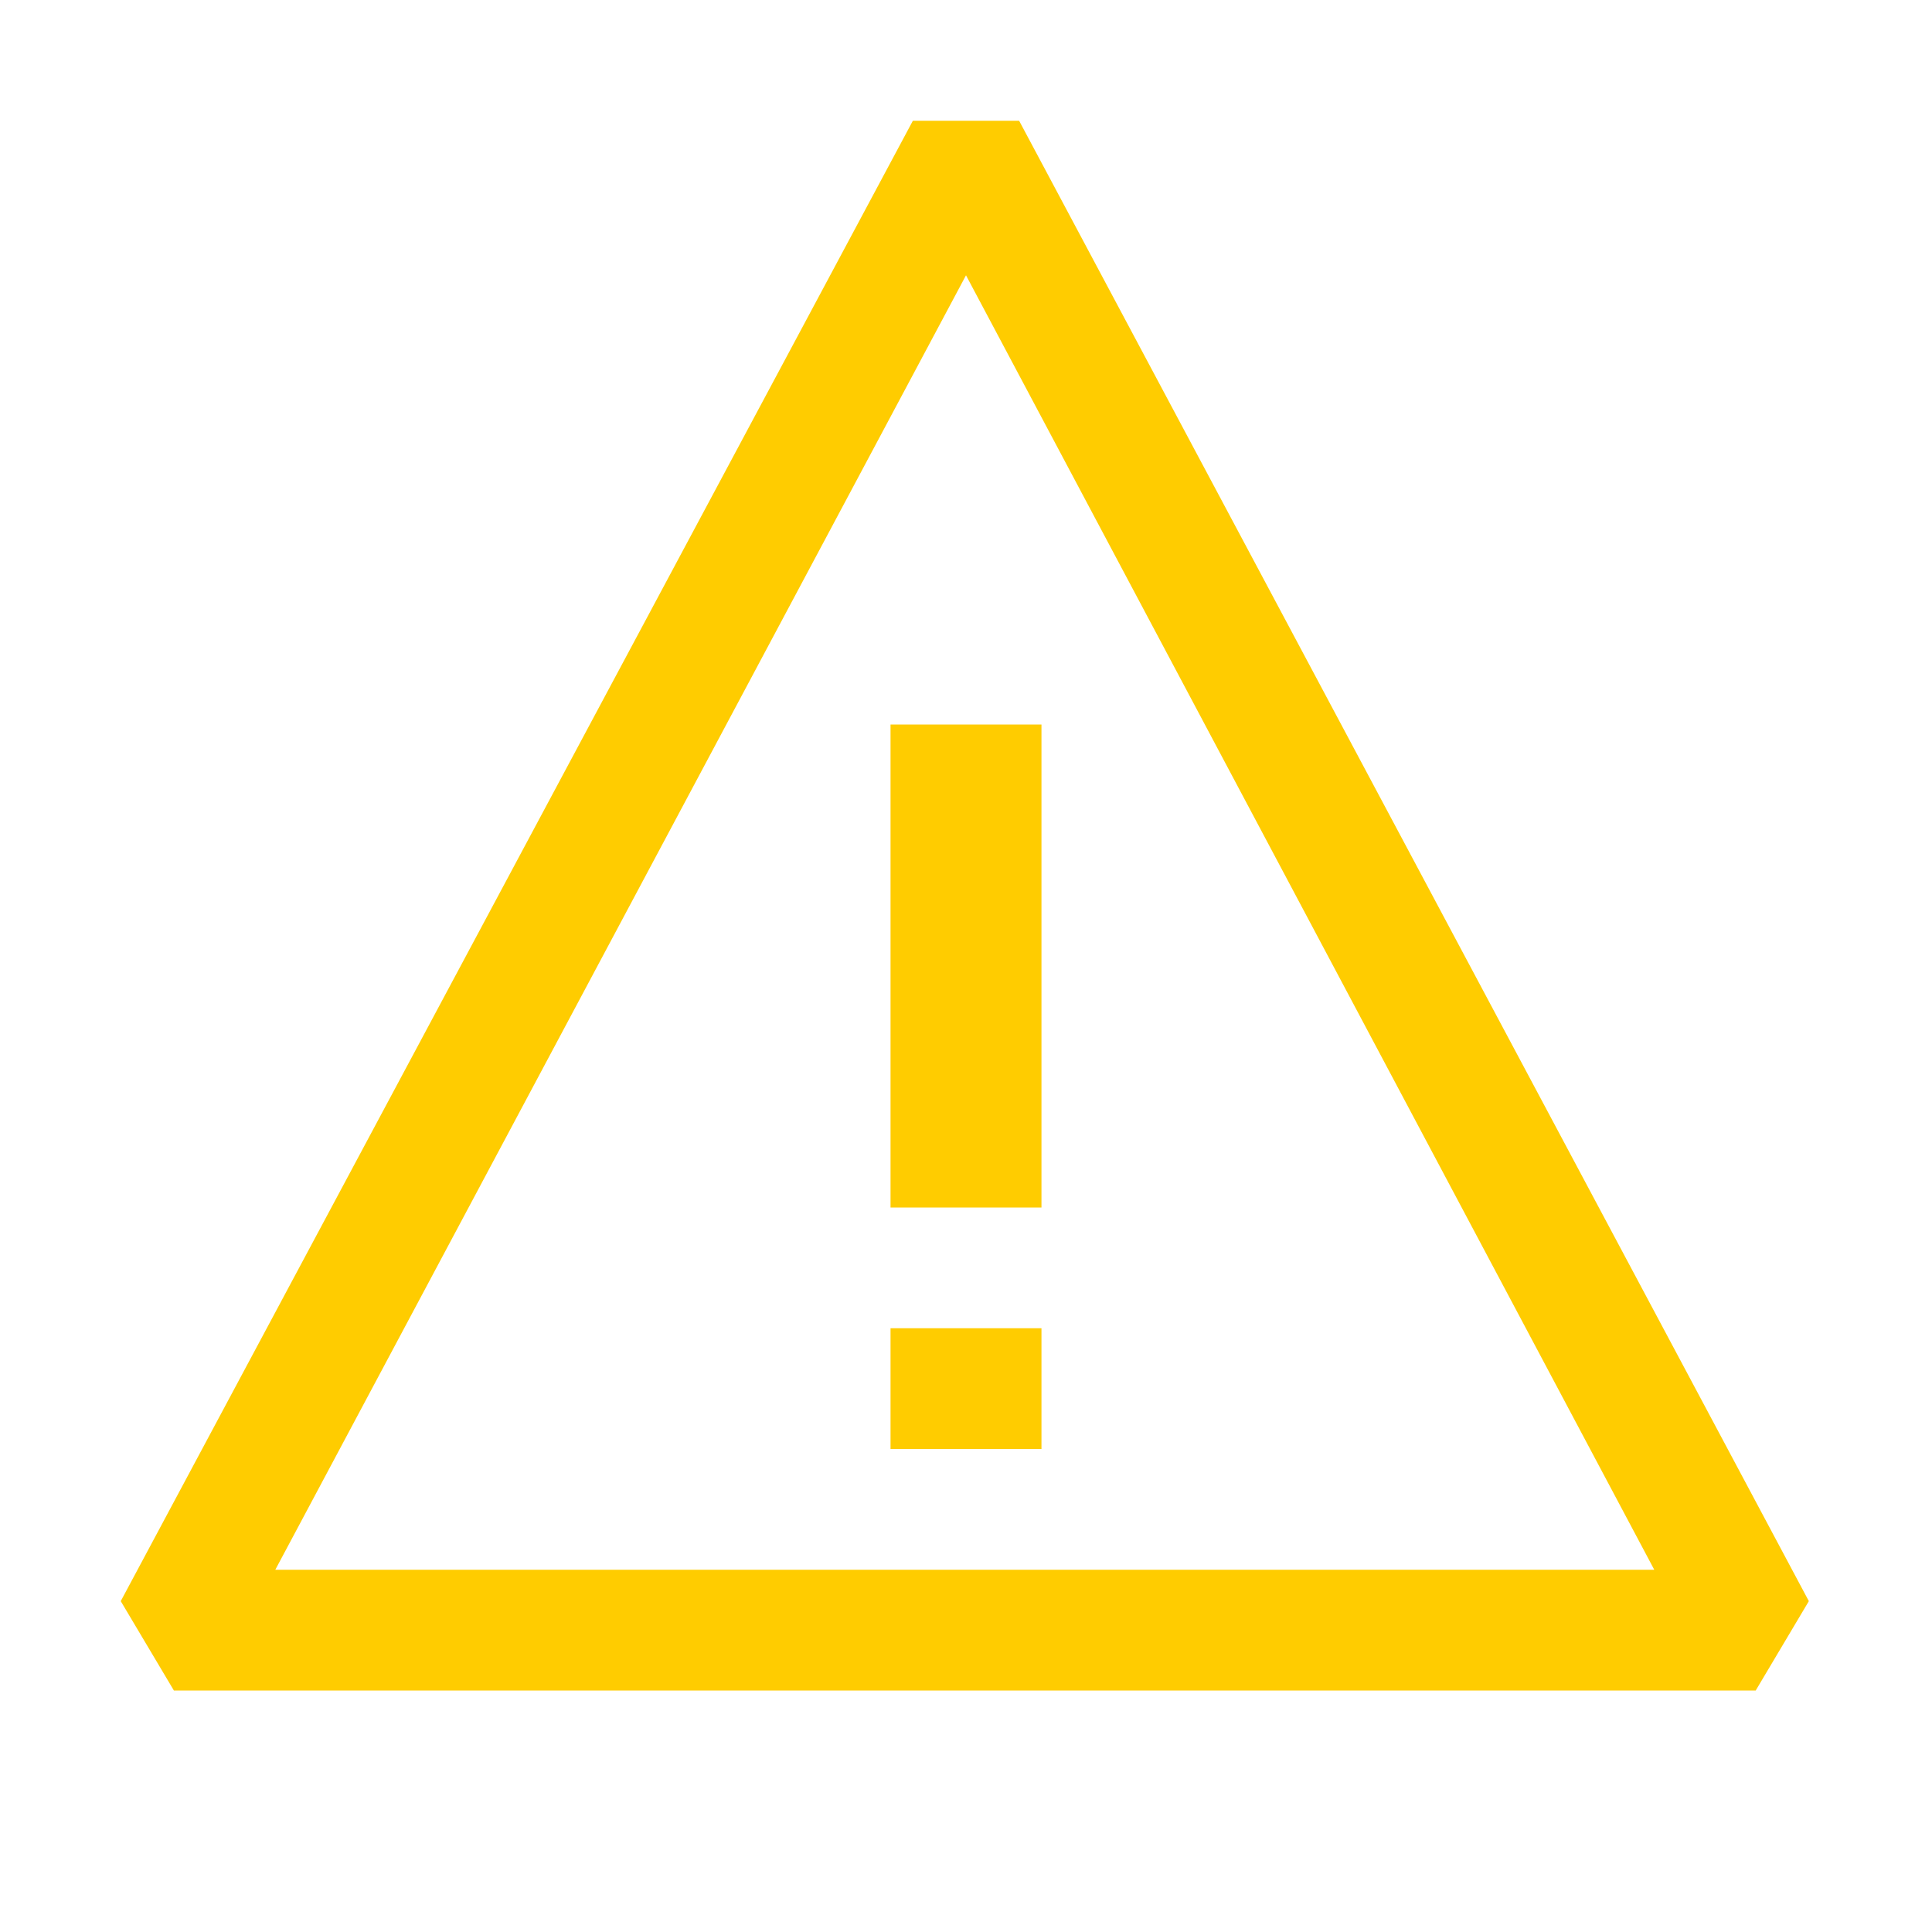
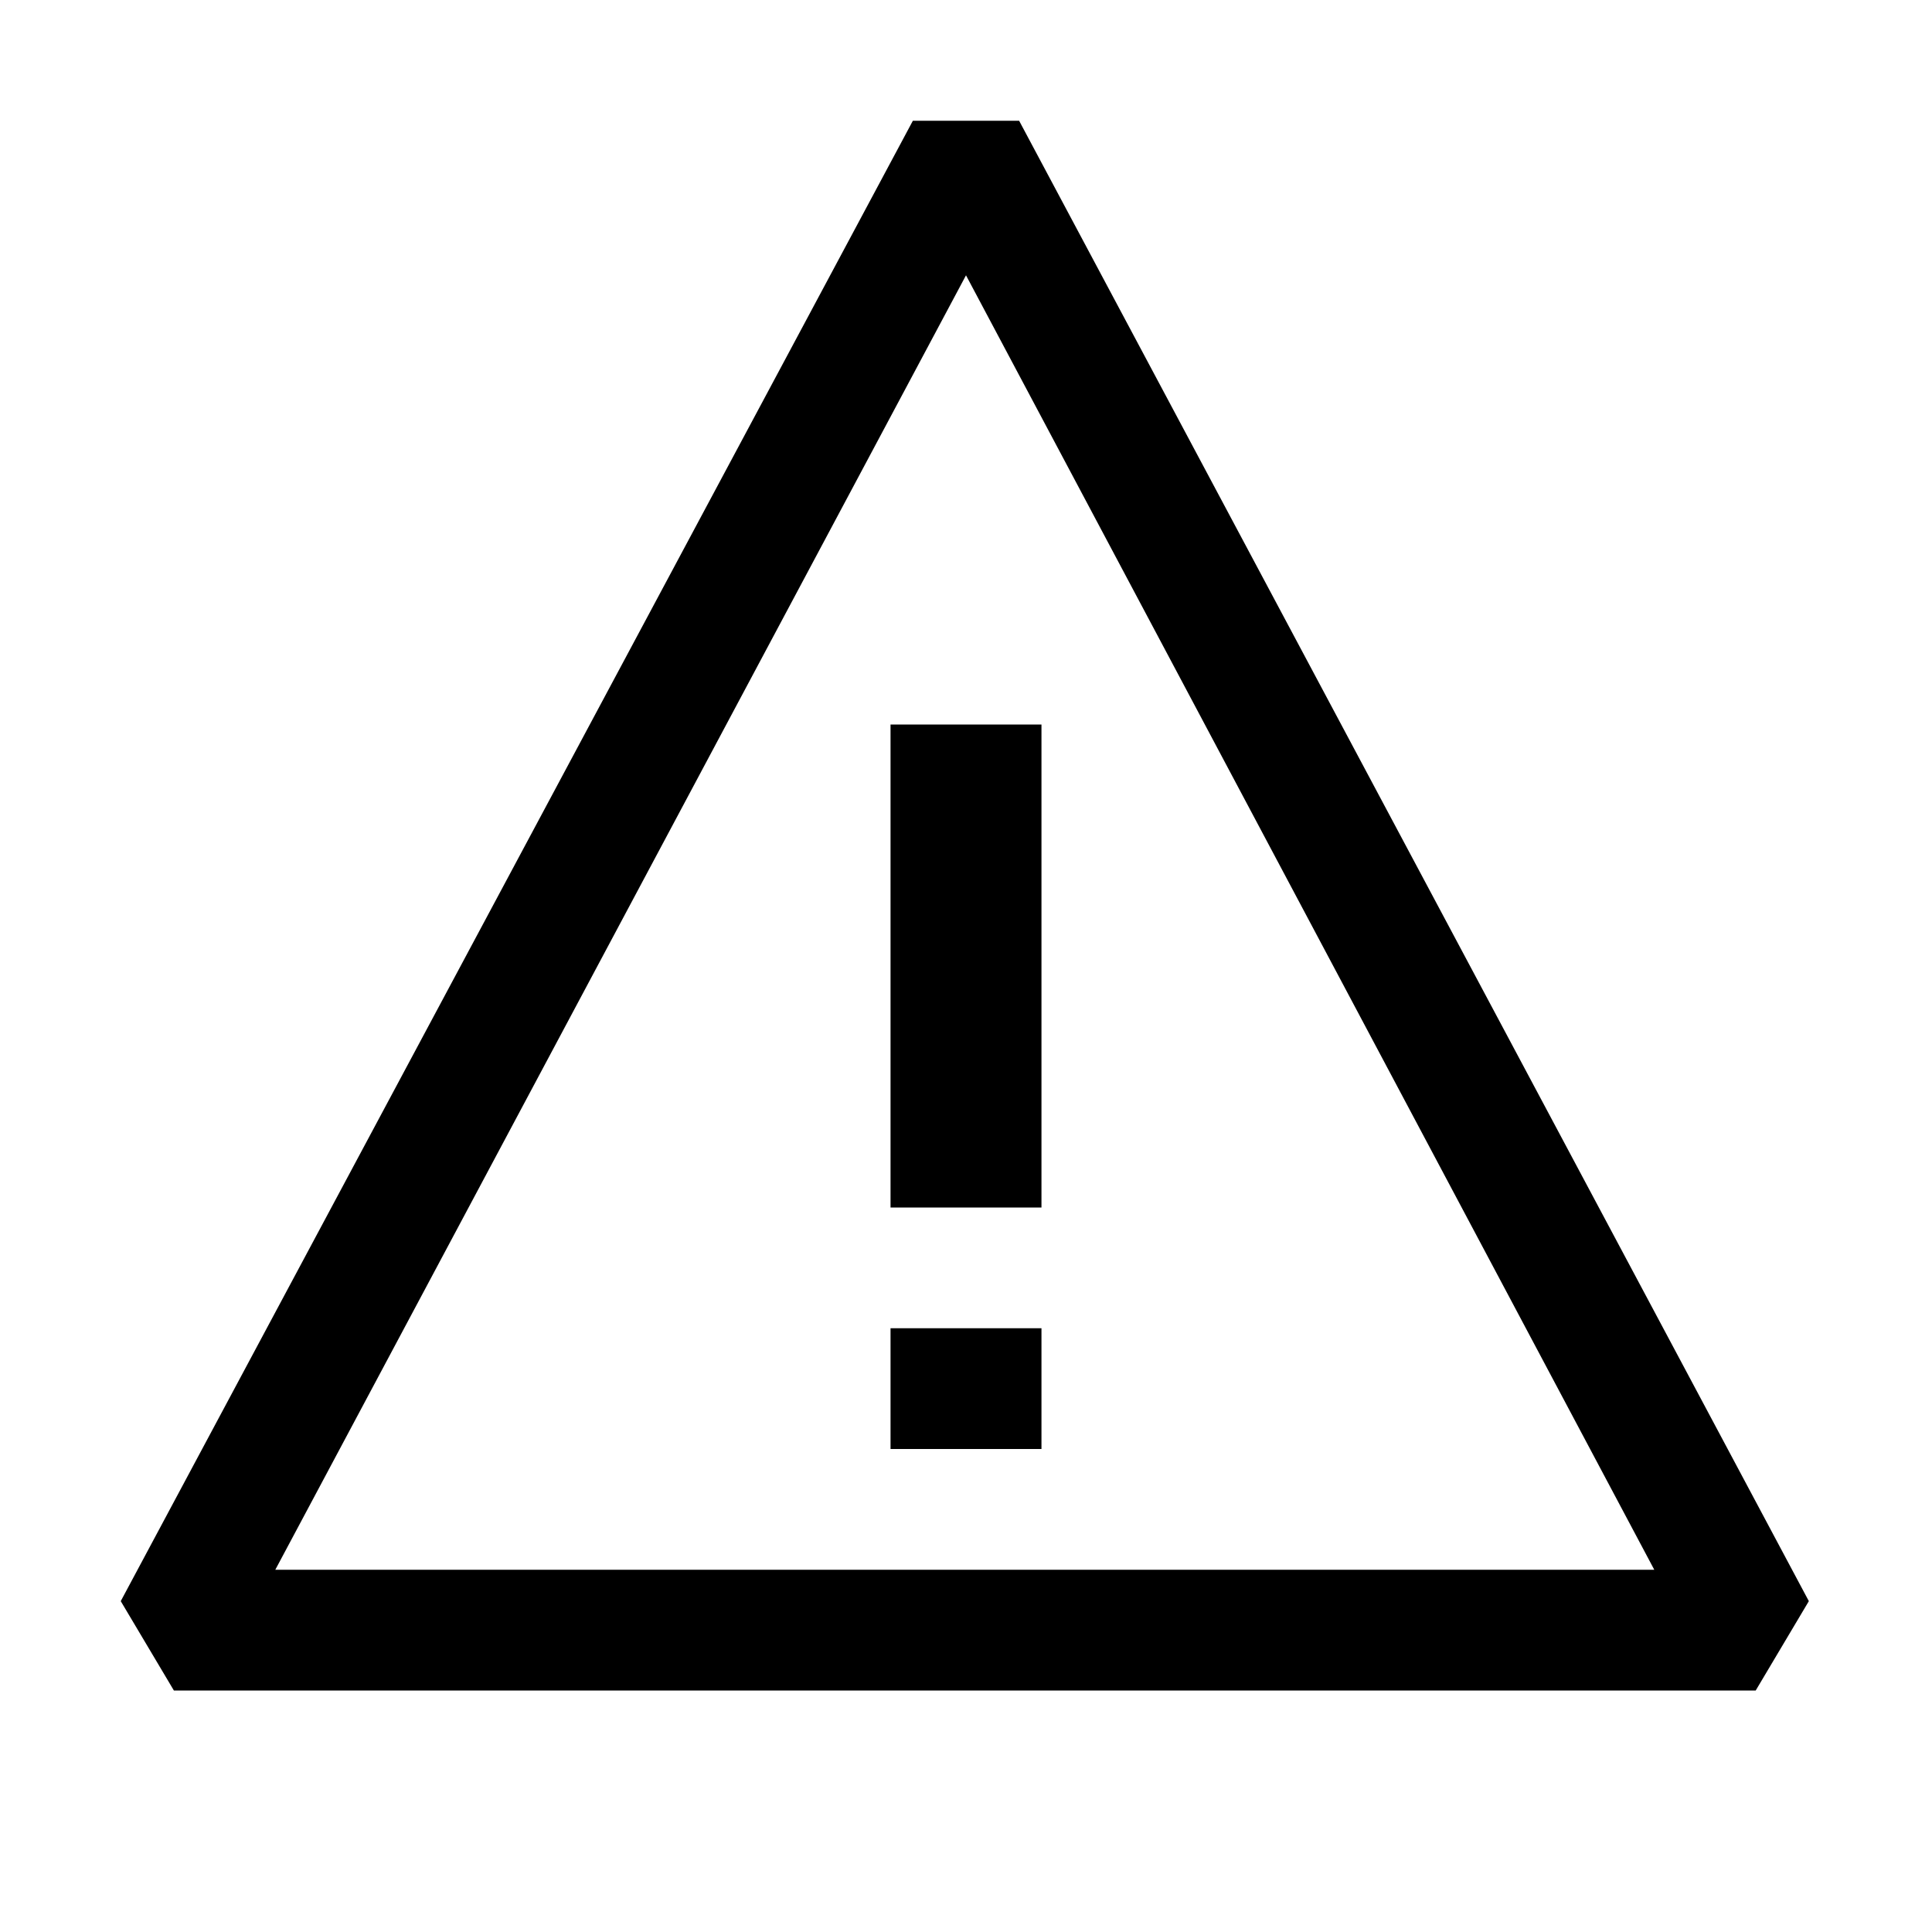
- <svg xmlns="http://www.w3.org/2000/svg" width="16" height="16" viewBox="0 0 16 16" fill="none">
-   <path fill-rule="evenodd" clip-rule="evenodd" d="M7.56 1H8.44L14.98 13.26L14.54 14H1.44L1 13.26L7.56 1ZM8 2.28L2.28 13H13.7L8 2.28ZM8.625 12V11H7.375V12H8.625ZM7.375 10V6H8.625V10H7.375Z" fill="#FFCC00" />
+ <svg xmlns="http://www.w3.org/2000/svg" width="16" height="16">
+   <path fill-rule="evenodd" clip-rule="evenodd" d="M7.56 1h.88l6.54 12.26-.44.74H1.44L1 13.26 7.56 1zM8 2.28L2.28 13H13.7L8 2.28zM8.625 12v-1h-1.25v1h1.25zm-1.25-2V6h1.25v4h-1.25z" />
</svg>
